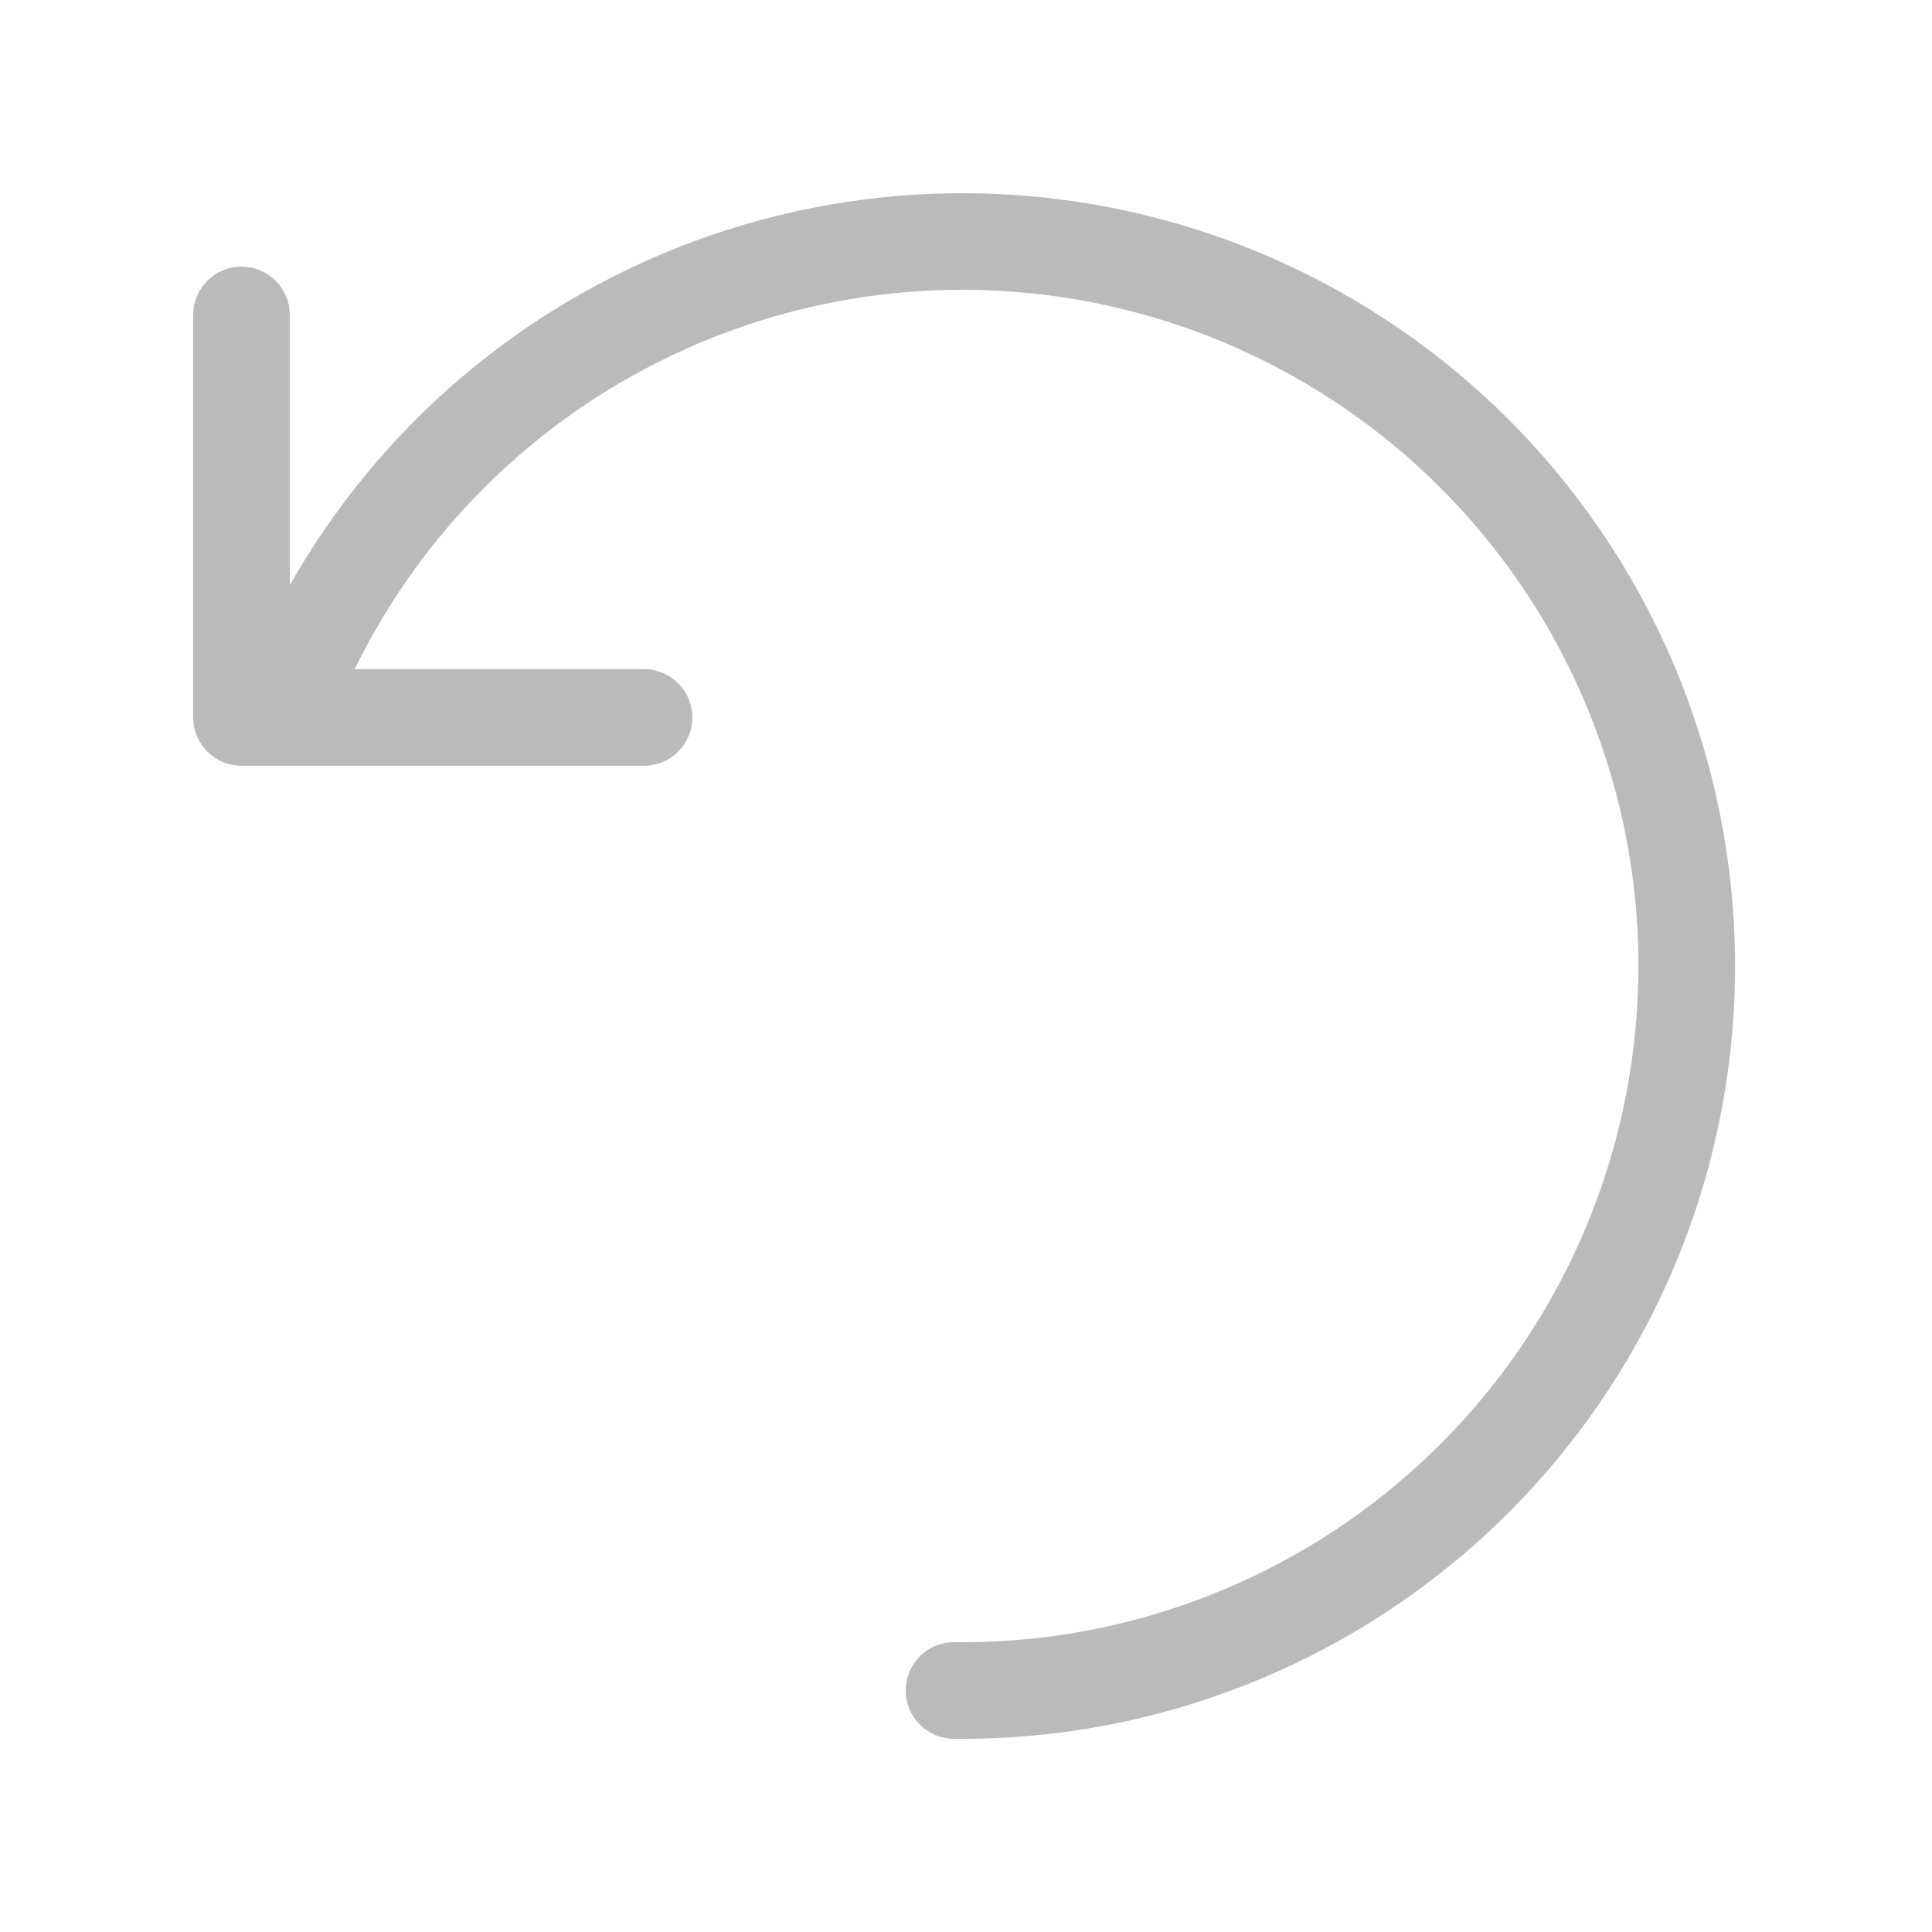
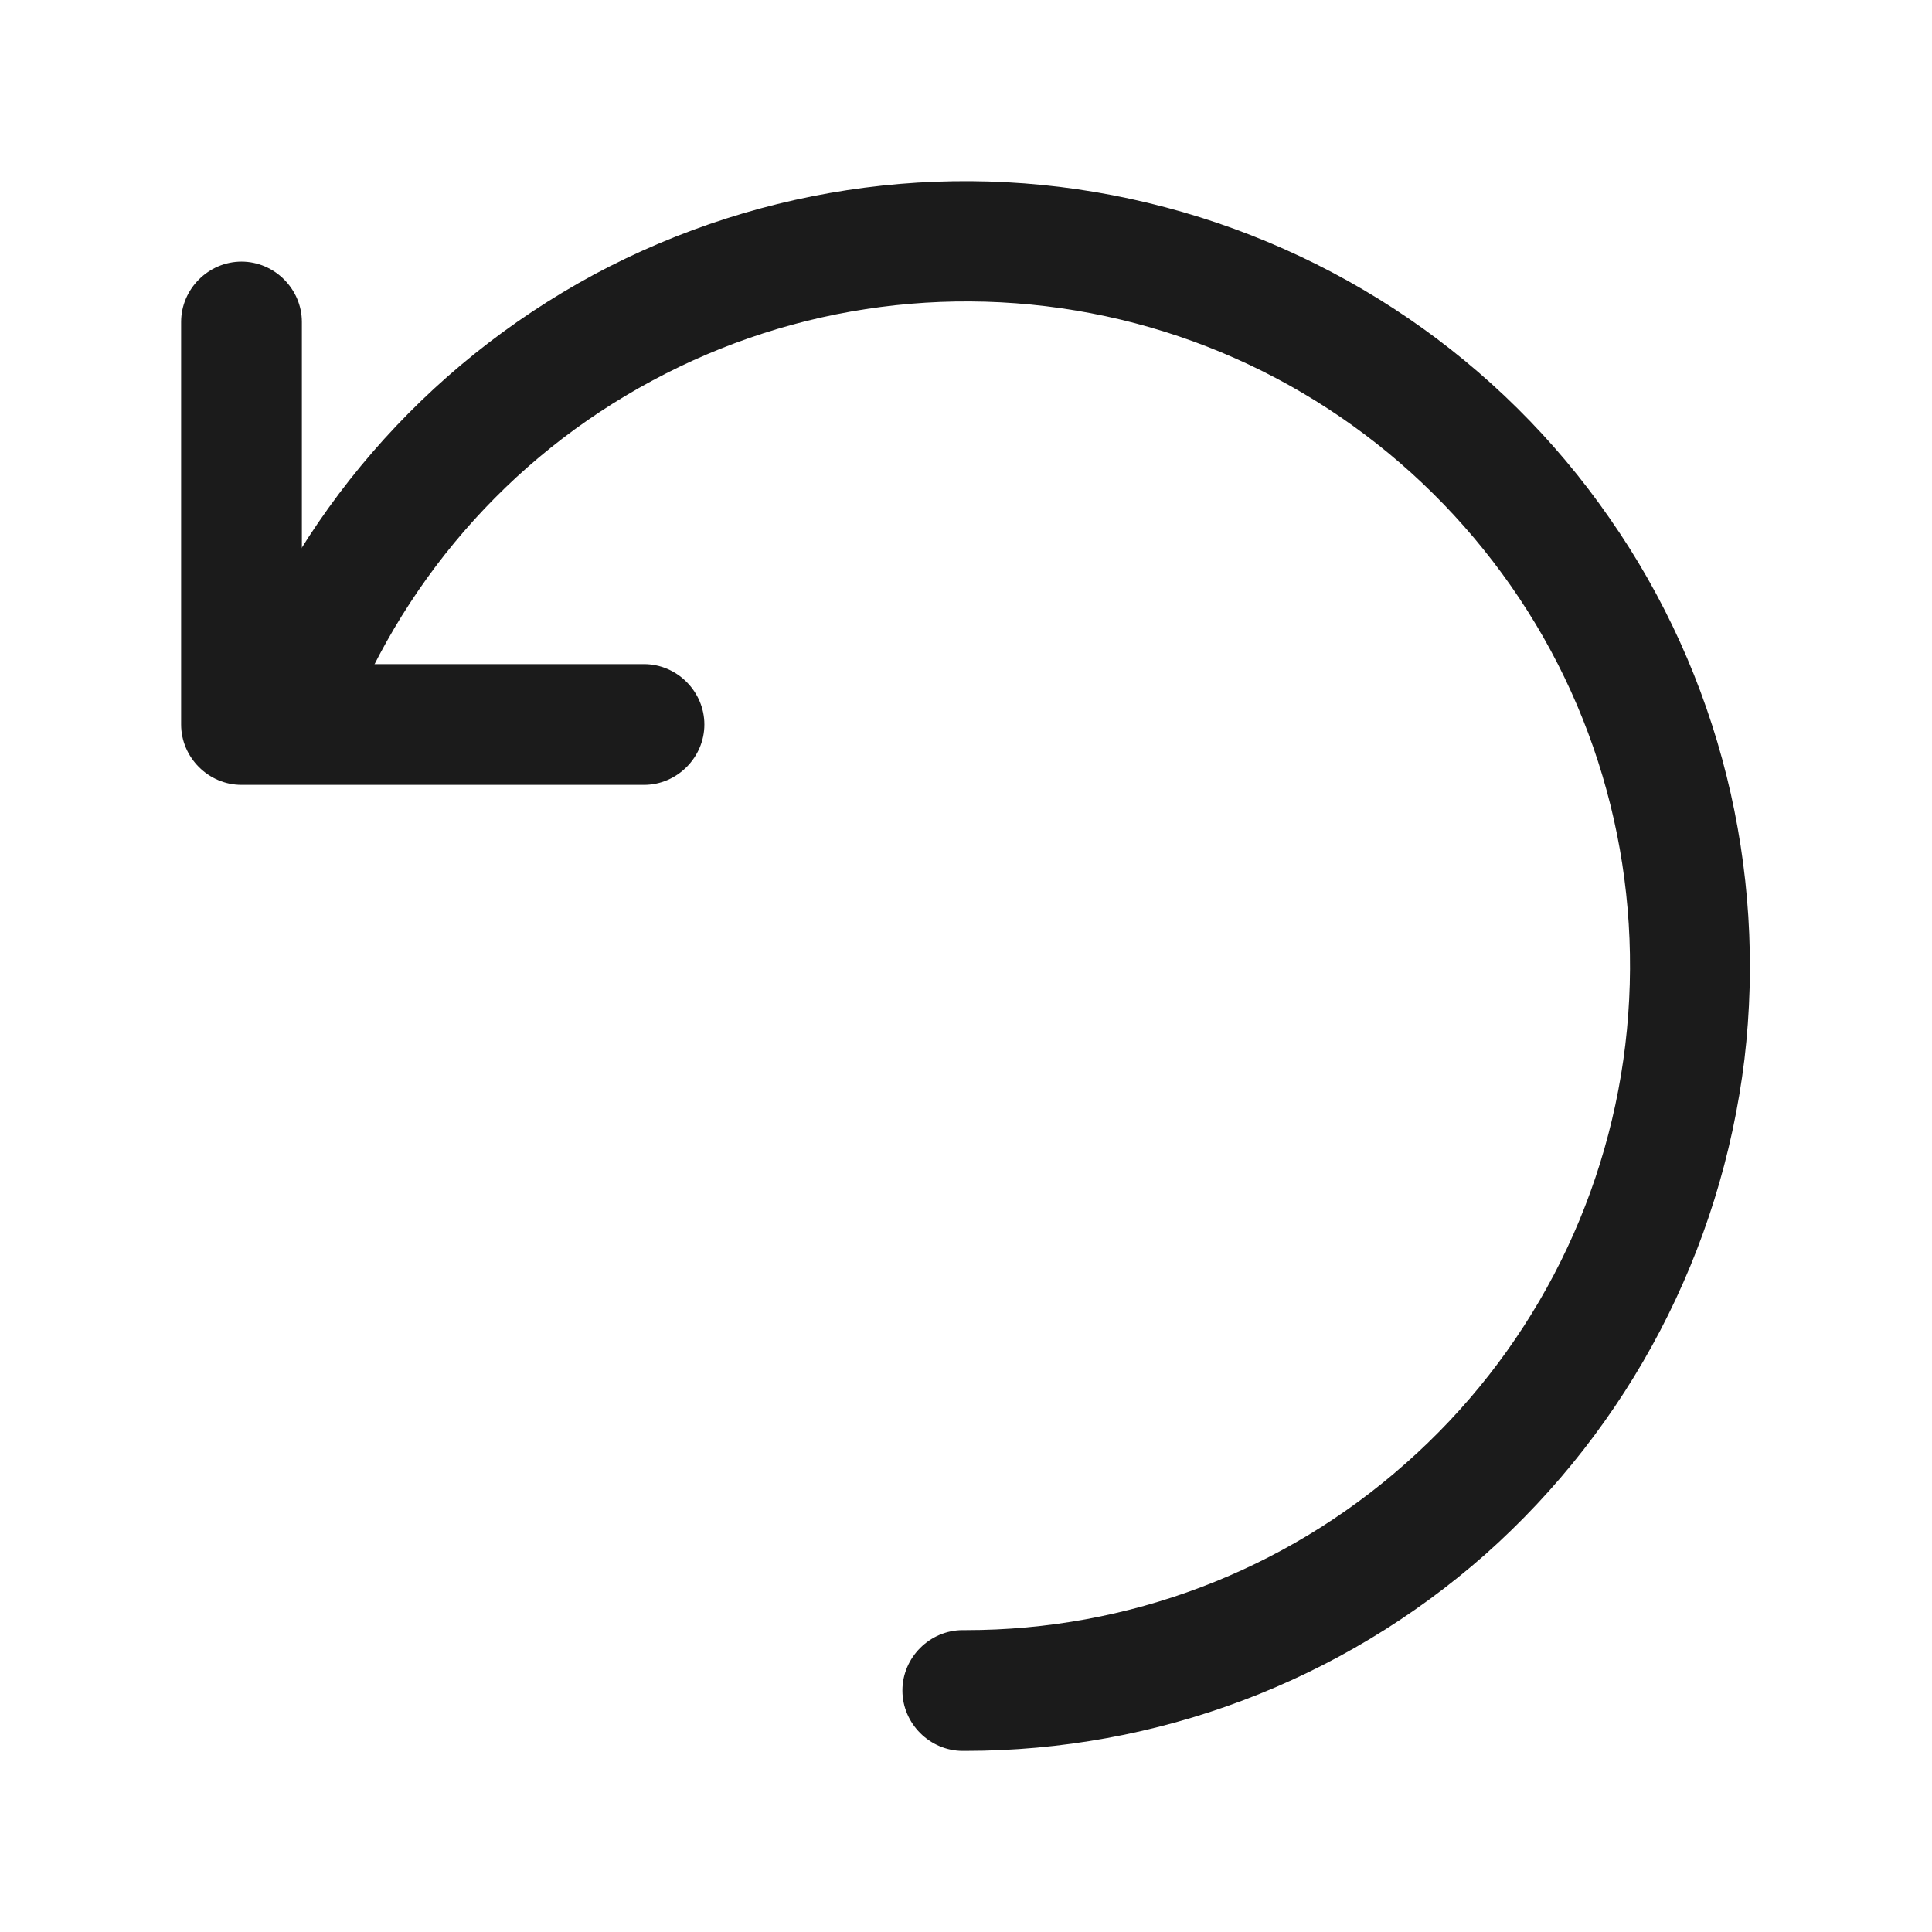
- <svg xmlns="http://www.w3.org/2000/svg" width="20" height="20" viewBox="0 0 20 20" fill="none">
-   <path fill-rule="evenodd" clip-rule="evenodd" d="M14.564 15.274C13.268 16.405 11.601 17.019 9.881 17C9.605 16.996 9.379 17.218 9.376 17.494C9.373 17.77 9.594 17.996 9.87 18C11.835 18.022 13.741 17.32 15.222 16.028C16.703 14.735 17.656 12.943 17.9 10.992C18.143 9.042 17.661 7.07 16.543 5.453C15.426 3.836 13.752 2.686 11.842 2.224C9.931 1.762 7.918 2.02 6.185 2.948C4.842 3.666 3.742 4.749 3 6.058L3 3.26C3 2.984 2.776 2.76 2.5 2.76C2.224 2.76 2 2.984 2 3.26L2 7.427C2 7.703 2.224 7.927 2.5 7.927L2.905 7.927C2.913 7.927 2.921 7.927 2.928 7.927L6.667 7.927C6.943 7.927 7.167 7.703 7.167 7.427C7.167 7.151 6.943 6.927 6.667 6.927L3.672 6.927C4.314 5.612 5.356 4.526 6.657 3.829C8.173 3.017 9.935 2.792 11.607 3.196C13.279 3.6 14.743 4.606 15.721 6.021C16.698 7.436 17.121 9.162 16.907 10.868C16.694 12.575 15.86 14.143 14.564 15.274Z" fill="#BABABA" />
+ <svg xmlns="http://www.w3.org/2000/svg" id="Outlines" viewBox="0 0 24 24">
+   <defs>
+     <style>
+       .cls-1 {
+         fill: #1b1b1b;
+         stroke-width: 0px;
+       }
+     </style>
+   </defs>
+   <g id="undo">
+     <path class="cls-1" d="m12,21.75h-.04c-.41,0-.75-.34-.75-.75,0-.41.34-.75.75-.75,0,0,.02,0,.04,0,2.01,0,3.95-.73,5.46-2.07,1.52-1.34,2.49-3.19,2.73-5.2.24-2.01-.26-4.04-1.42-5.7-1.16-1.66-2.88-2.84-4.85-3.31s-4.04-.2-5.82.76c-1.79.96-3.15,2.54-3.85,4.44-.14.39-.57.59-.96.45-.39-.14-.59-.57-.45-.96.82-2.25,2.43-4.11,4.54-5.25,2.11-1.13,4.56-1.45,6.88-.89,2.33.56,4.37,1.95,5.73,3.91,1.37,1.96,1.96,4.36,1.68,6.73-.29,2.38-1.43,4.56-3.22,6.15-1.79,1.58-4.08,2.44-6.46,2.44Z" />
+     <path class="cls-1" d="m8,9.75H3c-.41,0-.75-.34-.75-.75v-5c0-.41.34-.75.75-.75s.75.34.75.75v4.25h4.25c.41,0,.75.34.75.75s-.34.75-.75.75Z" />
+   </g>
</svg>
